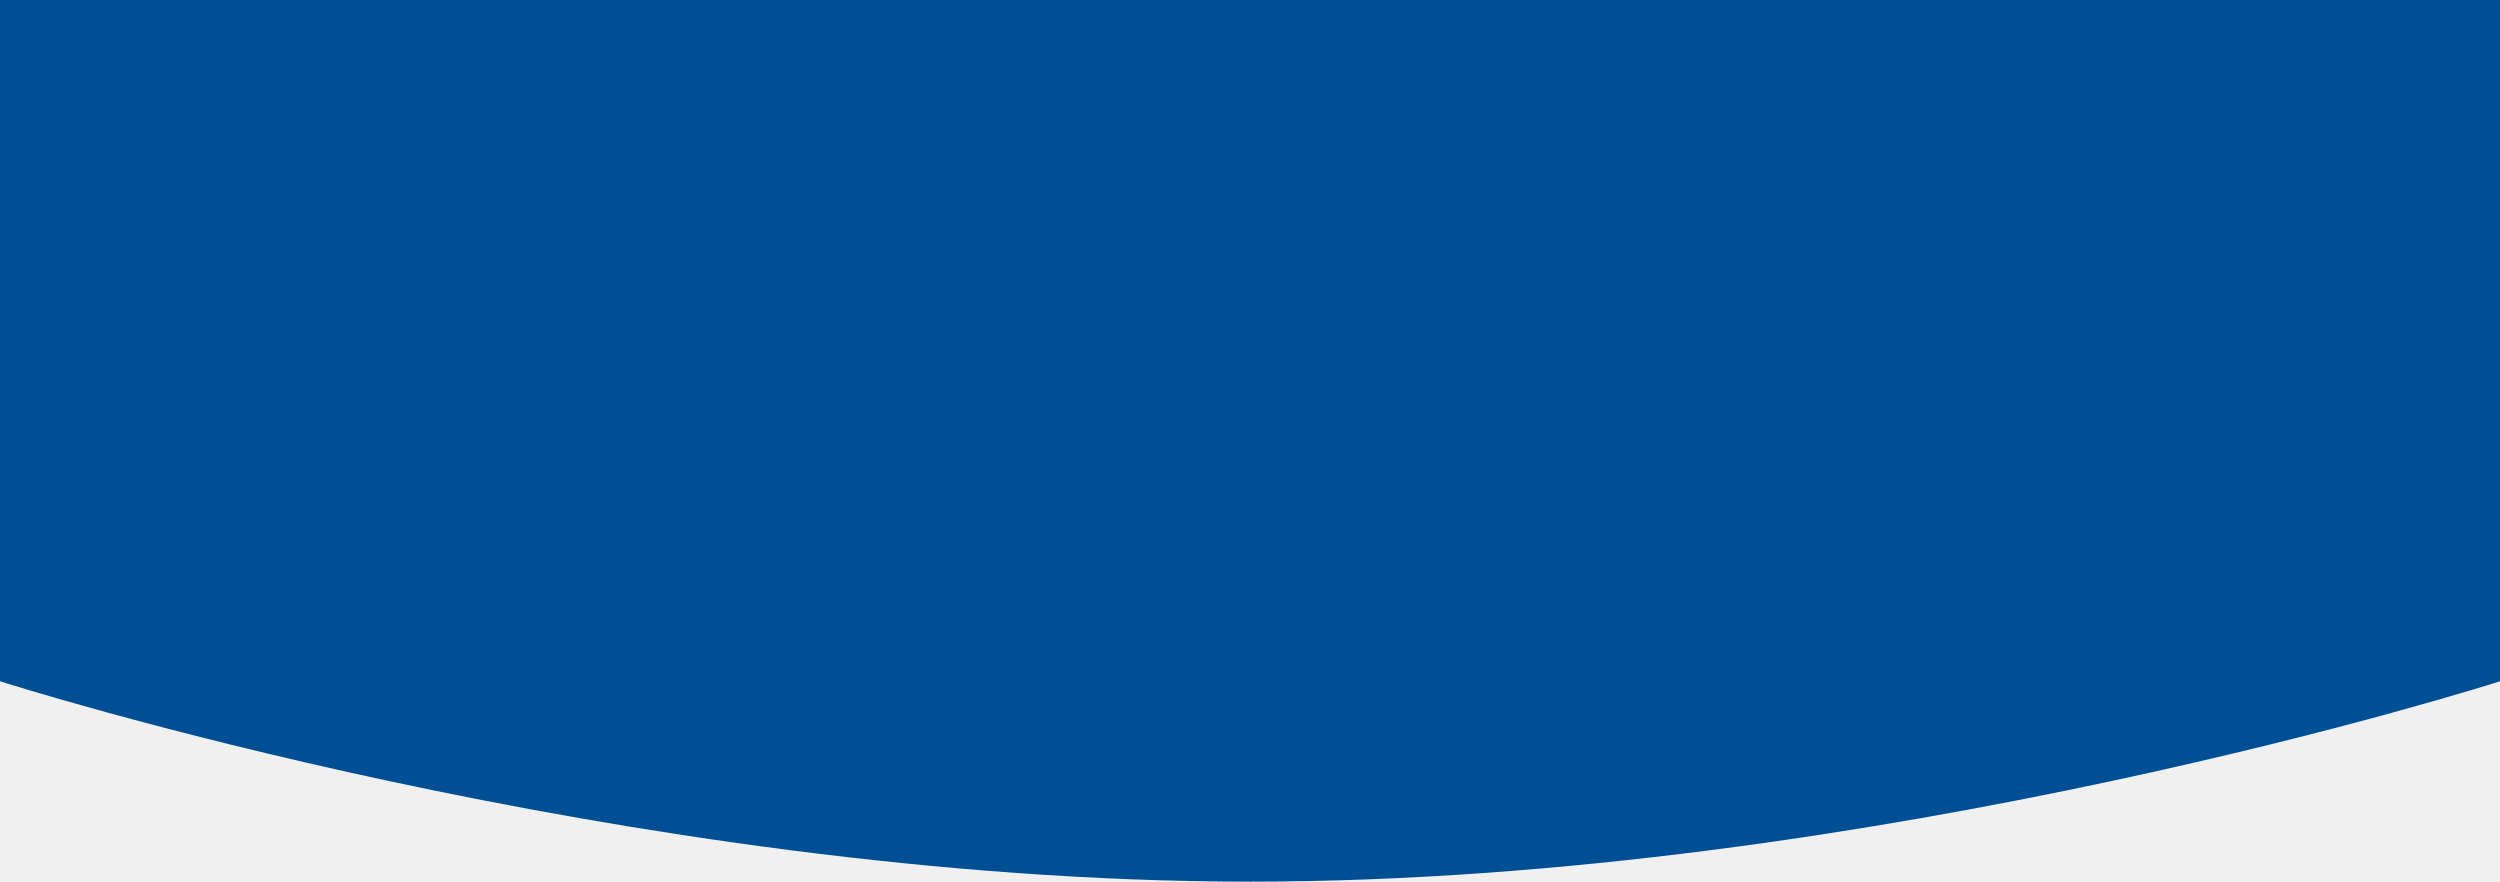
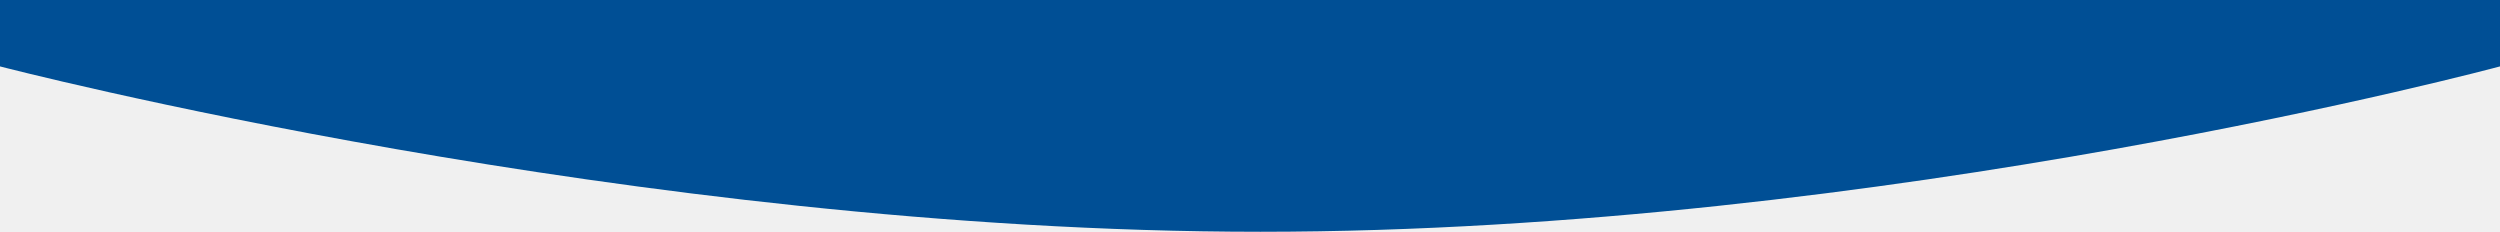
- <svg xmlns="http://www.w3.org/2000/svg" width="414" height="146" viewBox="0 0 414 146">
-   <path id="Path_61" data-name="Path 61" d="M0,0H414V112.818S310.563,146,207.063,146,0,112.818,0,112.818Z" fill="#004f95" />
+ <svg xmlns="http://www.w3.org/2000/svg" width="1920" height="178" viewBox="0 0 1920 178">
+   <defs>
+     <clipPath id="clip-path">
+       <rect id="Rectangle_5" data-name="Rectangle 5" width="1920" height="178" transform="translate(0 94)" fill="#fff" />
+     </clipPath>
+   </defs>
+   <g id="Mask_Group_1" data-name="Mask Group 1" transform="translate(0 -94)" clip-path="url(#clip-path)">
+     <path id="Path_17" data-name="Path 17" d="M0,565H1920v51S1448,743,968,743,0,616,0,616Z" transform="translate(0 -471)" fill="#004f95" />
+   </g>
</svg>
